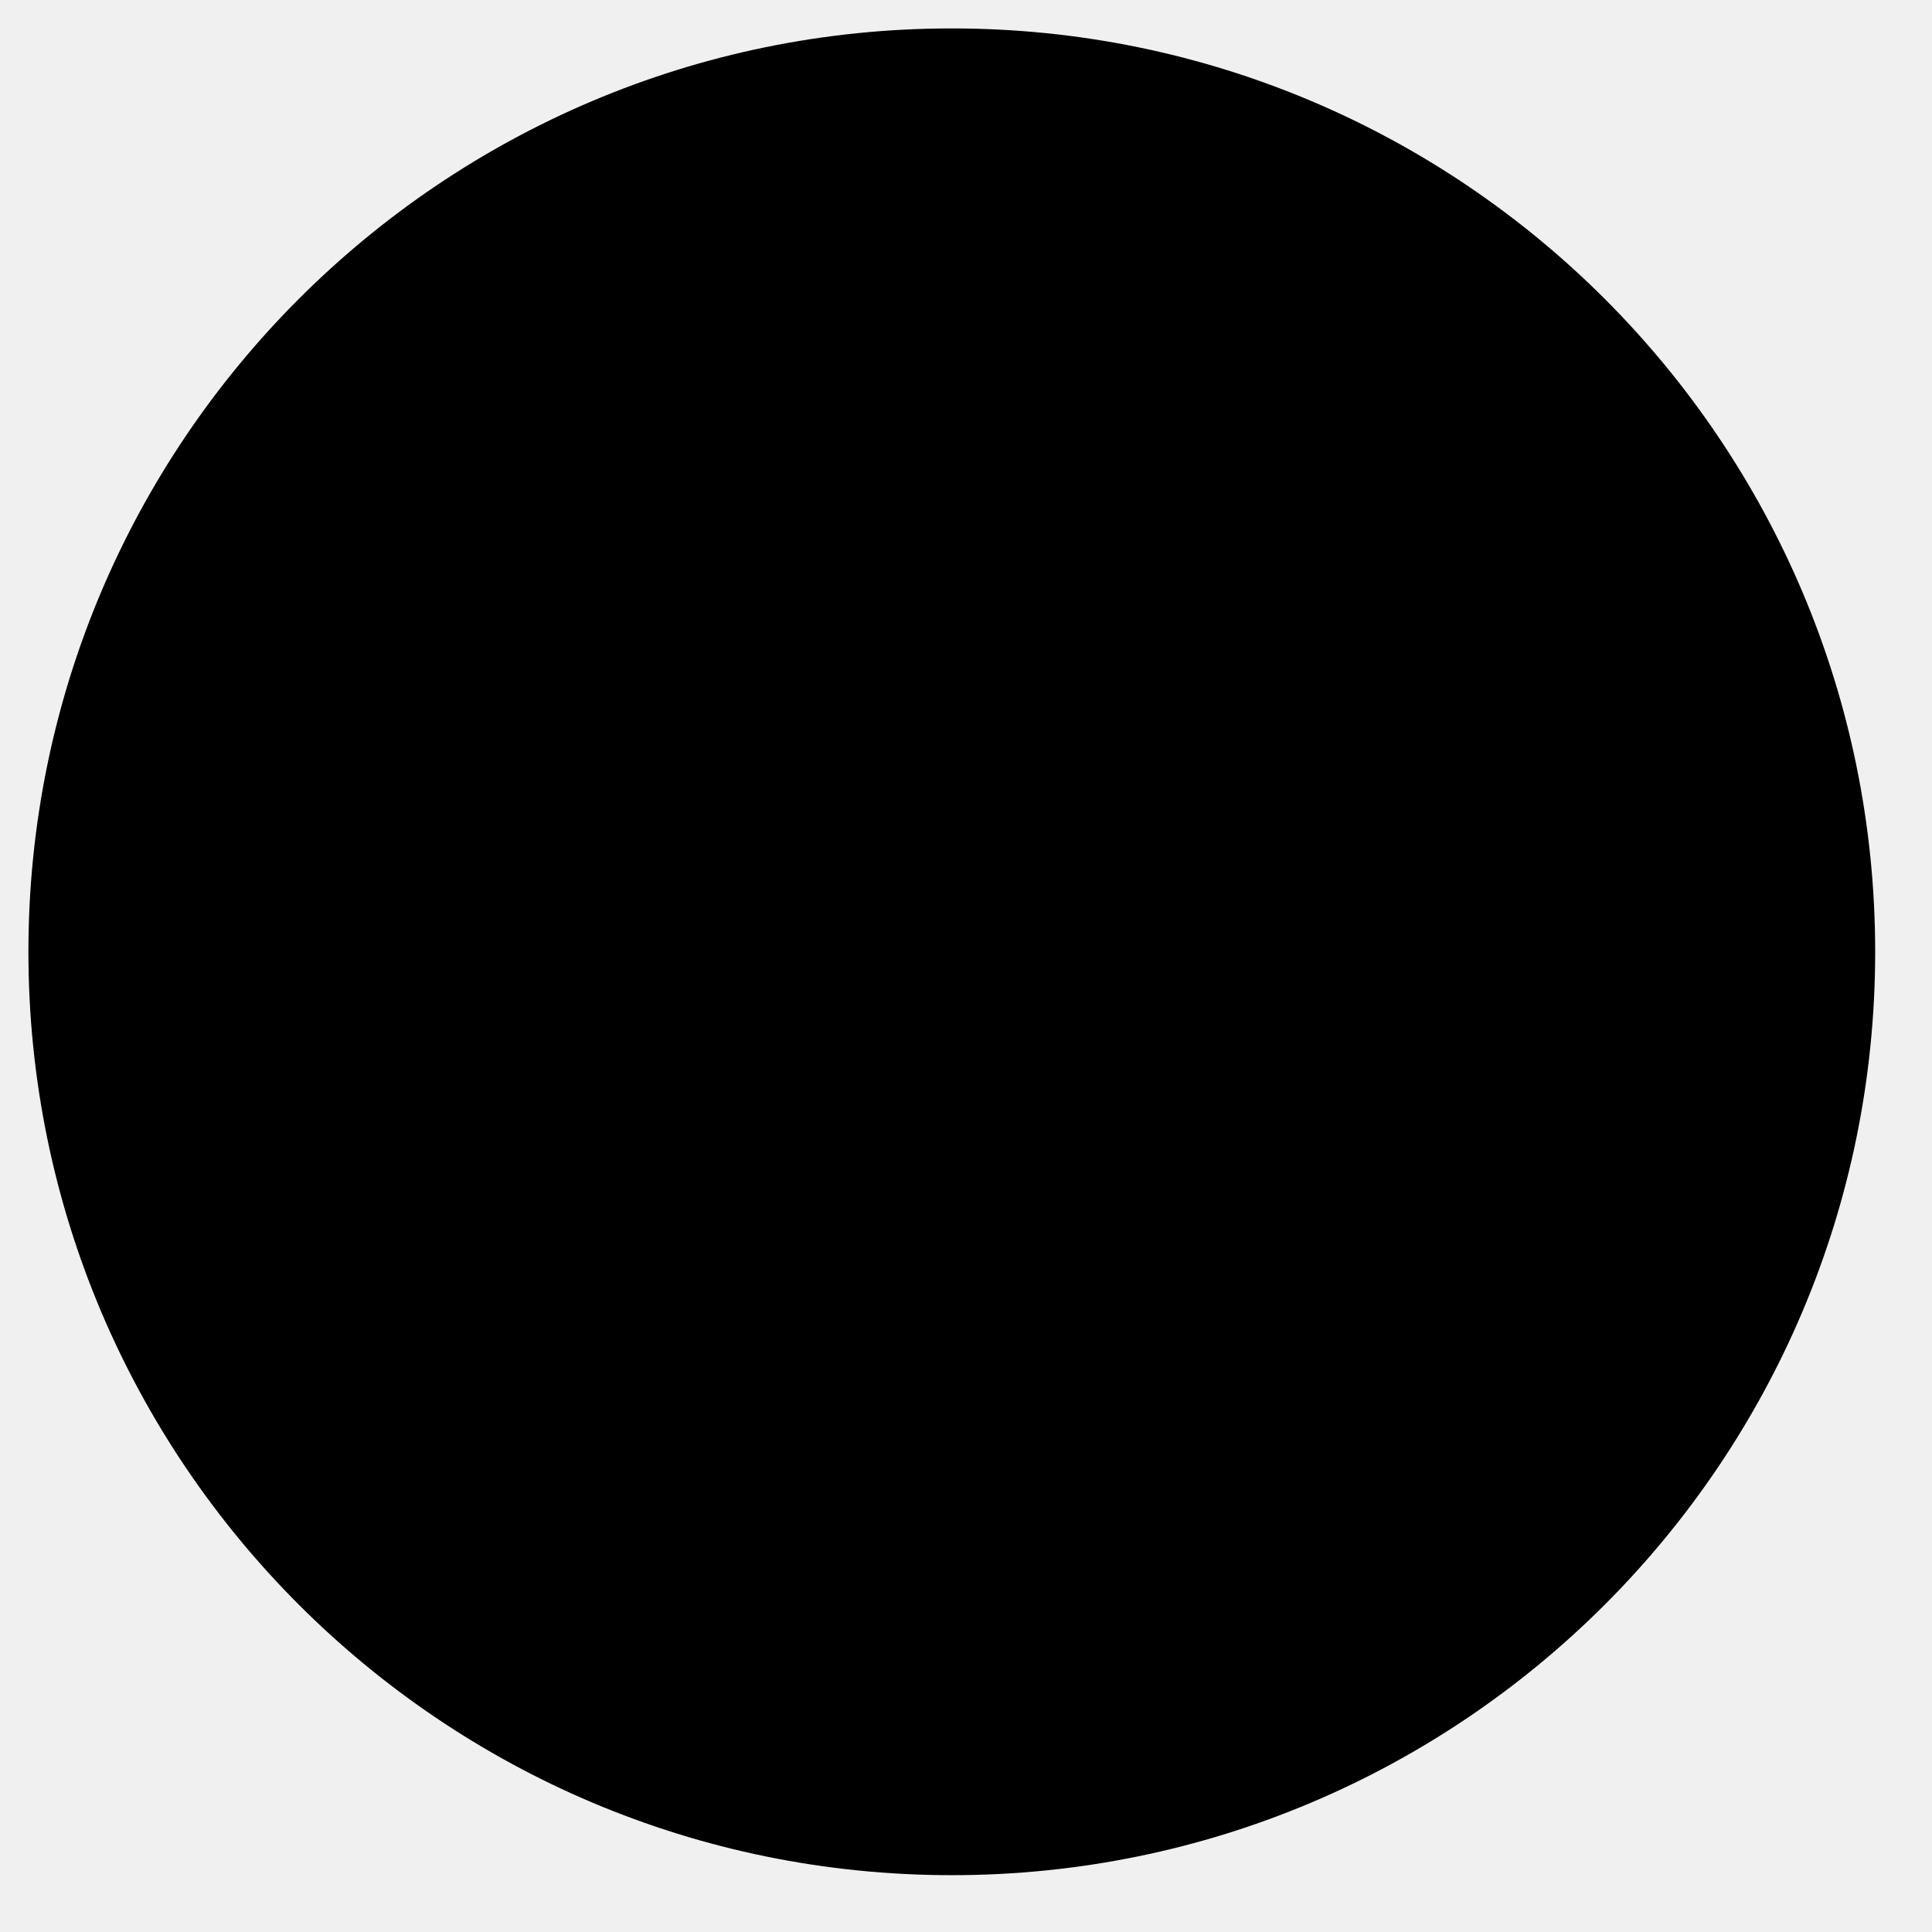
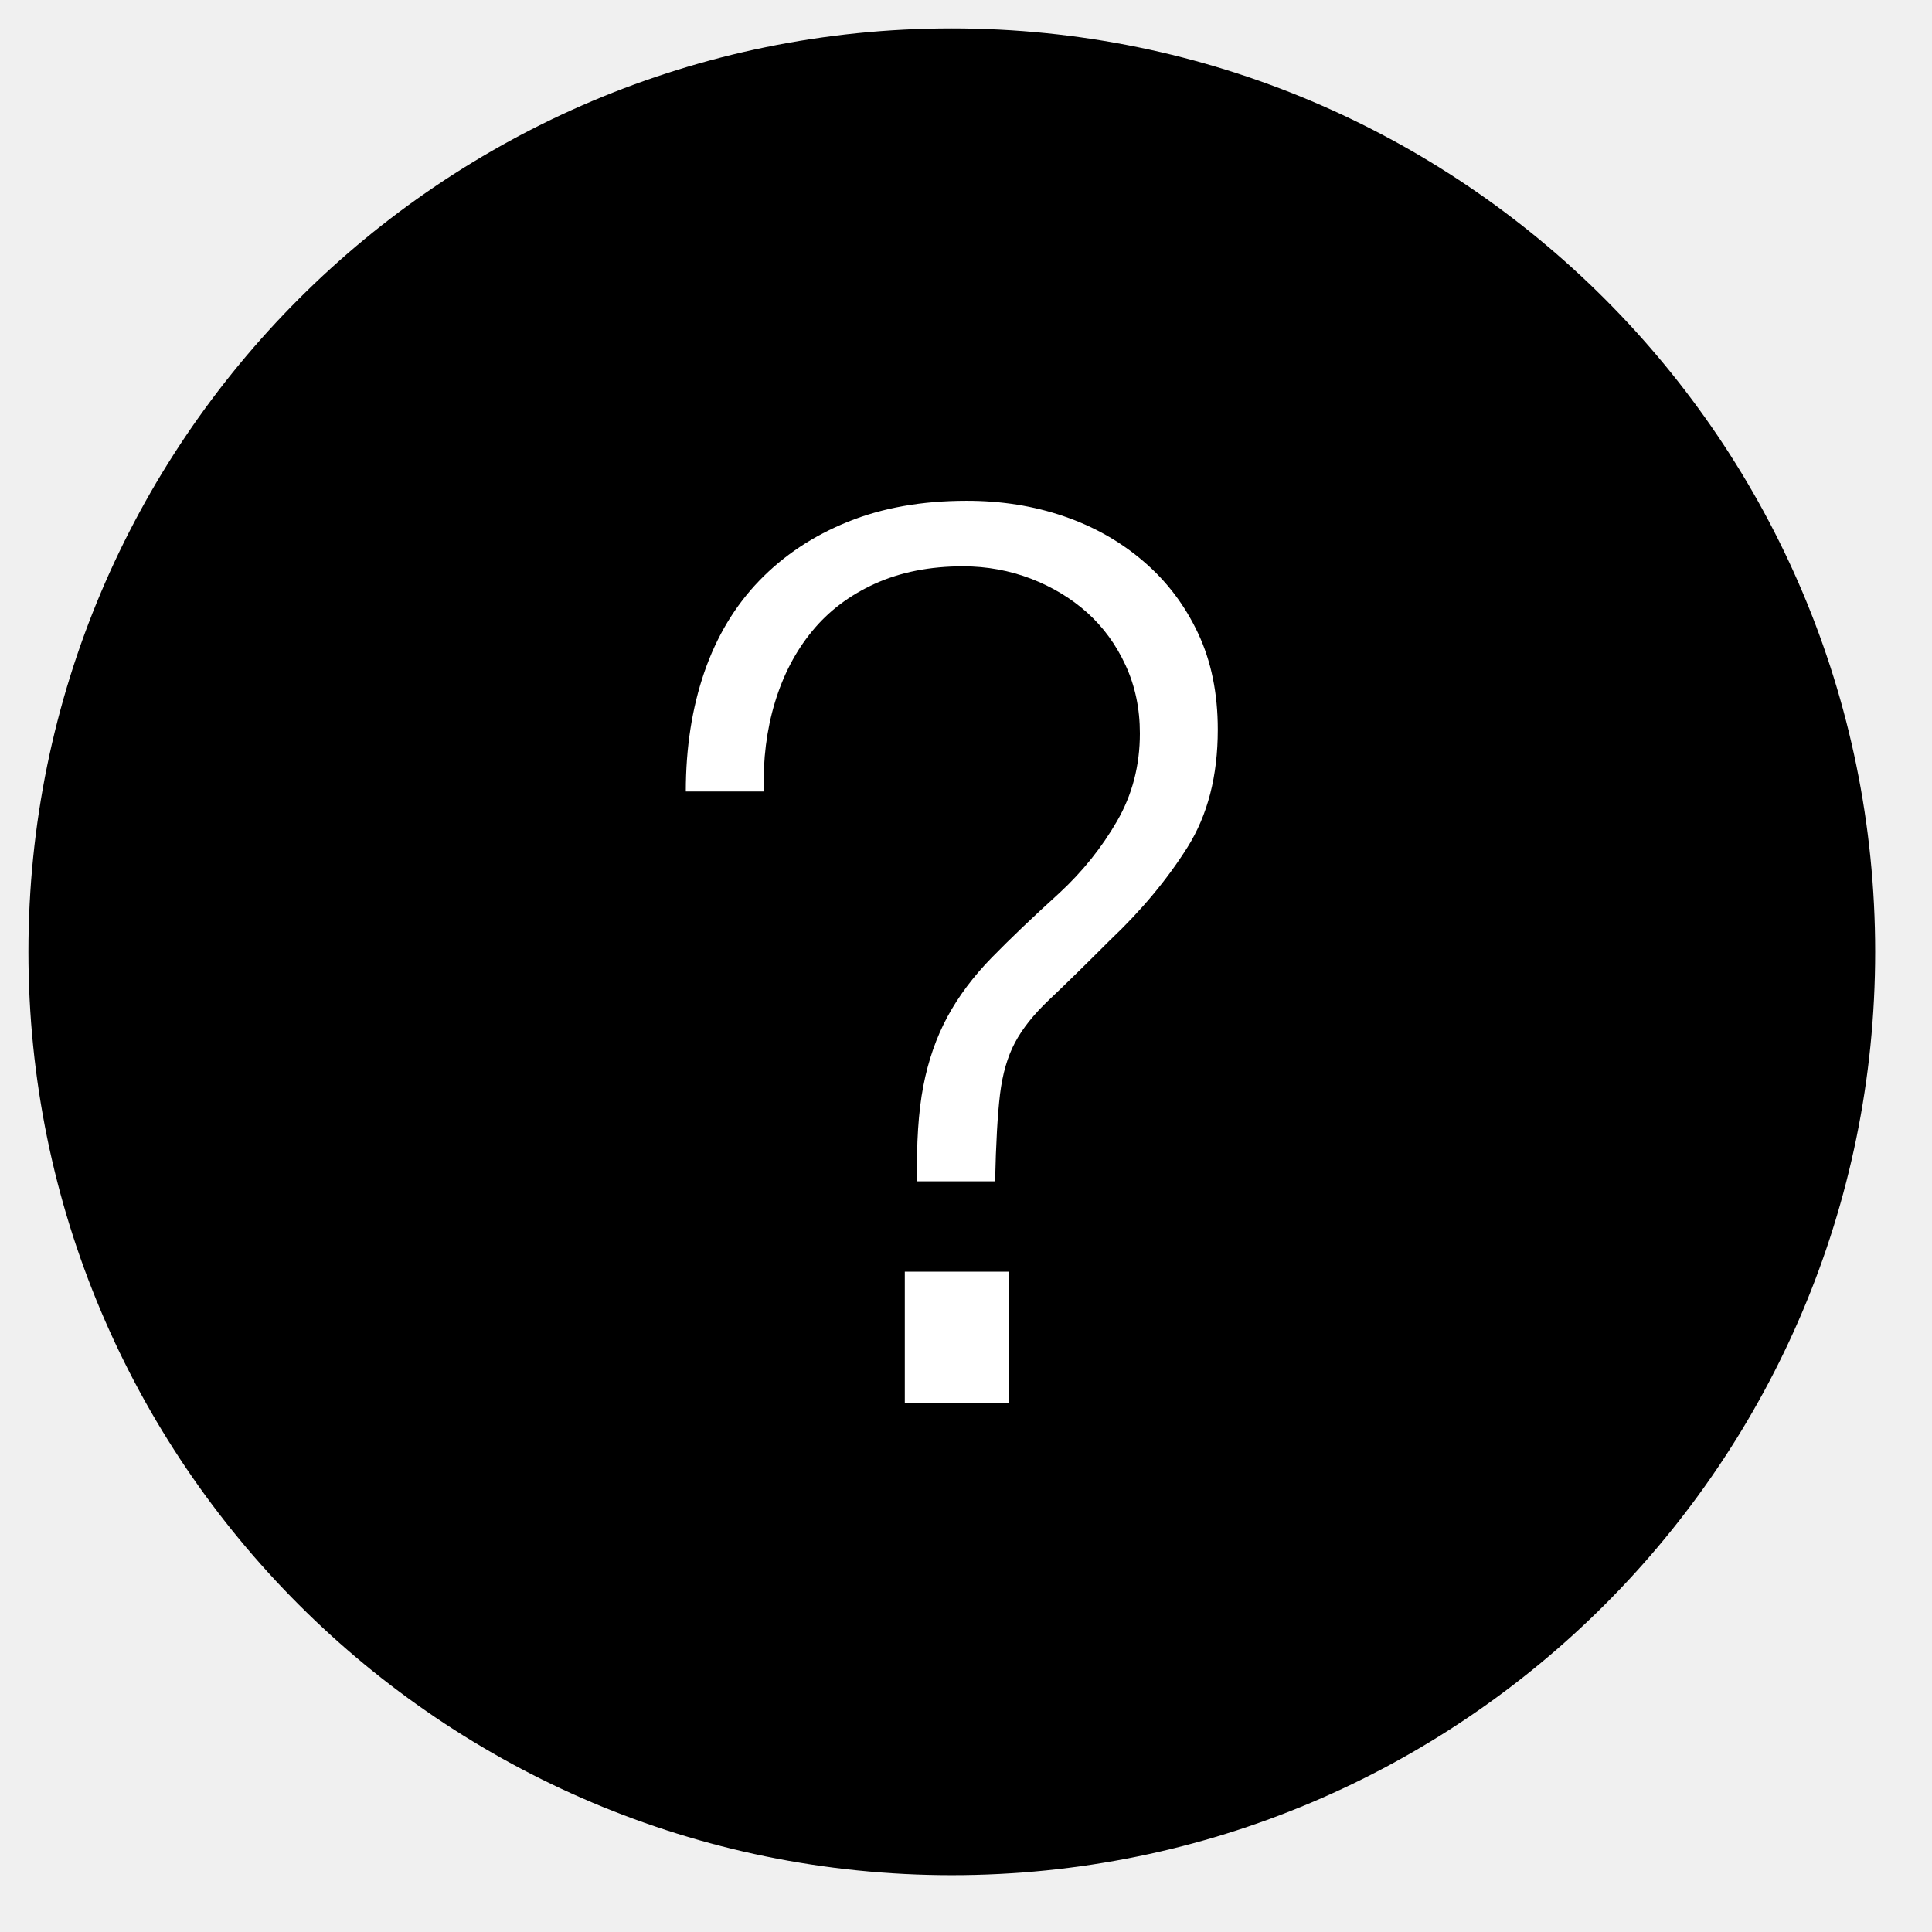
<svg xmlns="http://www.w3.org/2000/svg" x="0px" y="0px" width="34px" height="34px" viewBox="0 0 34 34" xml:space="preserve">
-   <g class="menu-icon-svg research-design">
+   <g class="menu-icon-svg">
    <circle cx="16.75" cy="16.75" r="16.25" />
-     <polygon points="26.25,24.782 16.75,24.782 7.25,24.782 7.25,9.407 16.75,9.407 26.25,9.407" />
-     <line x1="16.75" y1="9.407" x2="16.75" y2="24.782" />
-     <polygon points="12.936,13.75 11.436,14.75 9.936,13.75 9.936,9.583 12.936,9.583" />
+     <path clip-path="url(#SVGID_2_)" fill="#FFFFFF" d="M12.069,13.929c0-0.768,0.109-1.469,0.326-2.1 c0.218-0.632,0.541-1.169,0.969-1.612c0.428-0.443,0.947-0.788,1.557-1.034c0.61-0.247,1.306-0.37,2.091-0.37 c0.609,0,1.179,0.09,1.709,0.272c0.53,0.181,0.998,0.446,1.404,0.795c0.407,0.348,0.726,0.769,0.958,1.262 c0.233,0.494,0.348,1.06,0.348,1.698c0,0.814-0.177,1.503-0.533,2.07c-0.356,0.565-0.809,1.11-1.361,1.633 c-0.45,0.45-0.809,0.801-1.078,1.055c-0.268,0.254-0.467,0.505-0.598,0.752c-0.131,0.246-0.218,0.548-0.262,0.904 c-0.043,0.355-0.072,0.867-0.087,1.535H16.14c-0.014-0.668,0.022-1.227,0.109-1.677s0.229-0.856,0.425-1.22 c0.196-0.362,0.457-0.711,0.784-1.045s0.722-0.711,1.186-1.132c0.407-0.377,0.745-0.798,1.013-1.263 c0.269-0.464,0.403-0.98,0.403-1.546c0-0.436-0.084-0.834-0.251-1.197c-0.167-0.364-0.392-0.671-0.674-0.926 c-0.284-0.254-0.614-0.453-0.991-0.599c-0.378-0.144-0.777-0.218-1.198-0.218c-0.58,0-1.096,0.102-1.546,0.305 c-0.45,0.204-0.82,0.484-1.11,0.839c-0.291,0.355-0.508,0.772-0.653,1.252c-0.145,0.478-0.211,1.002-0.197,1.567H12.069z  M15.923,22.379h1.829v2.308h-1.829V22.379z" />
  </g>
</svg>
